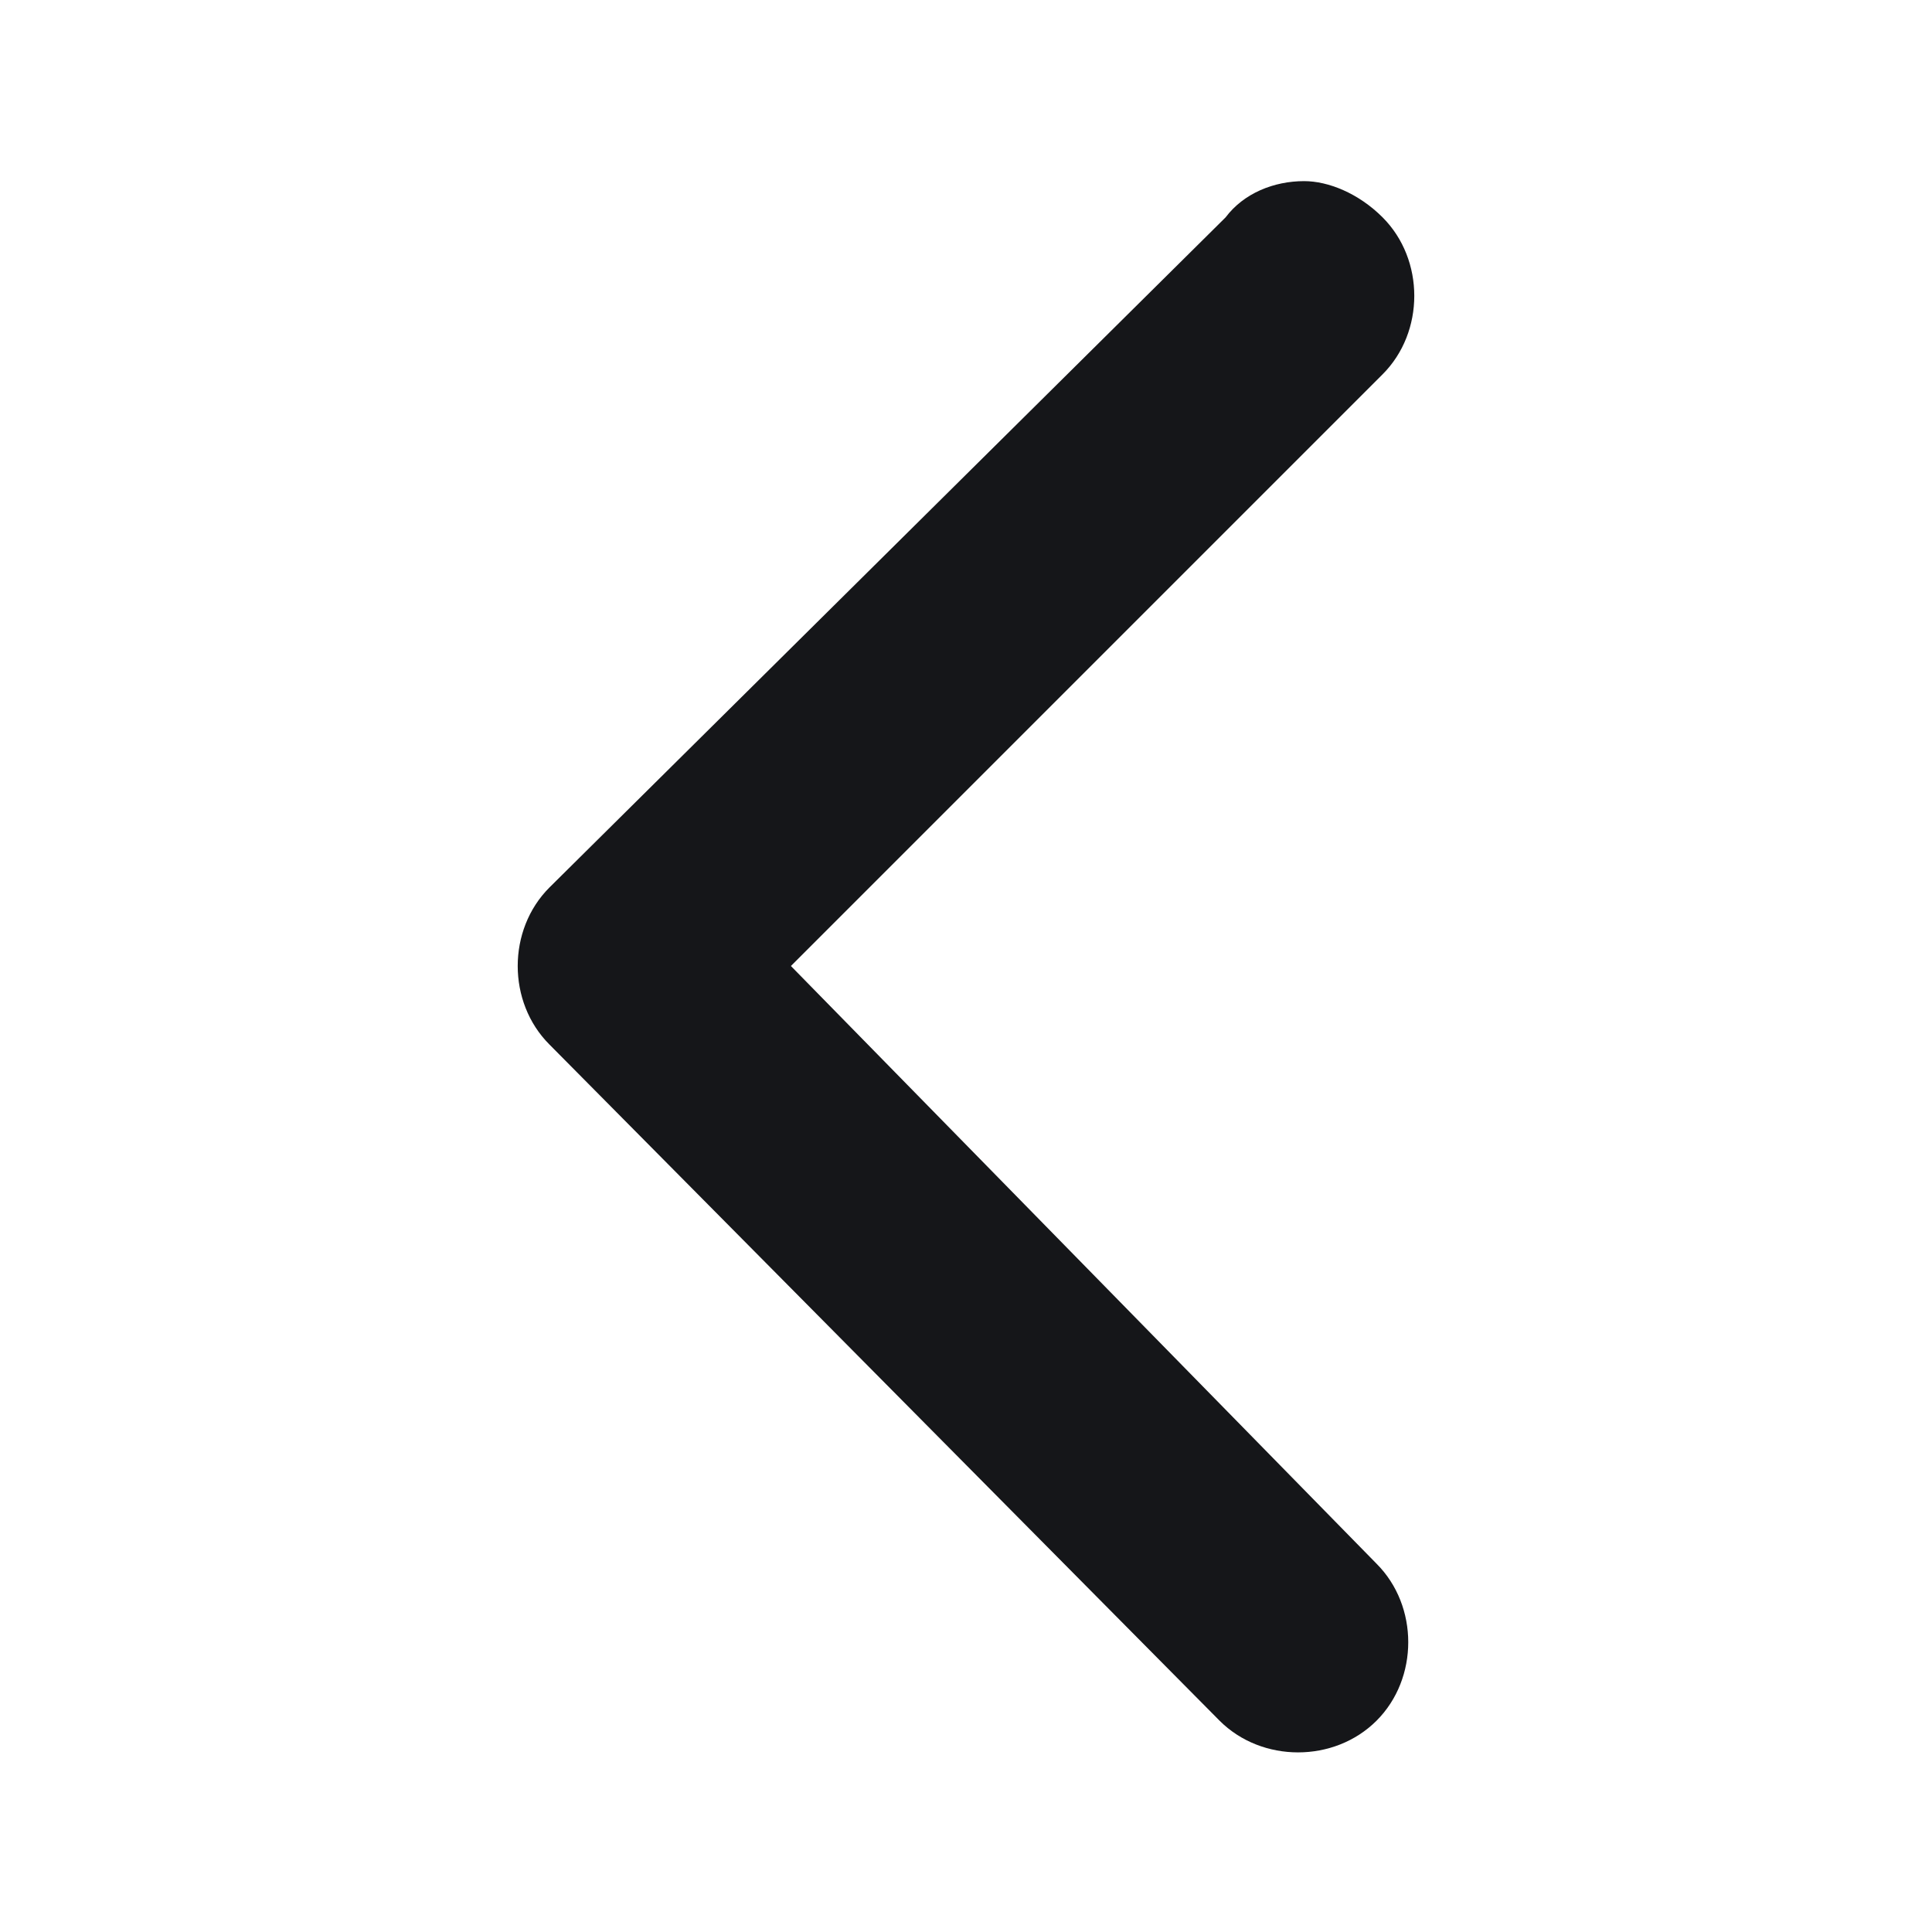
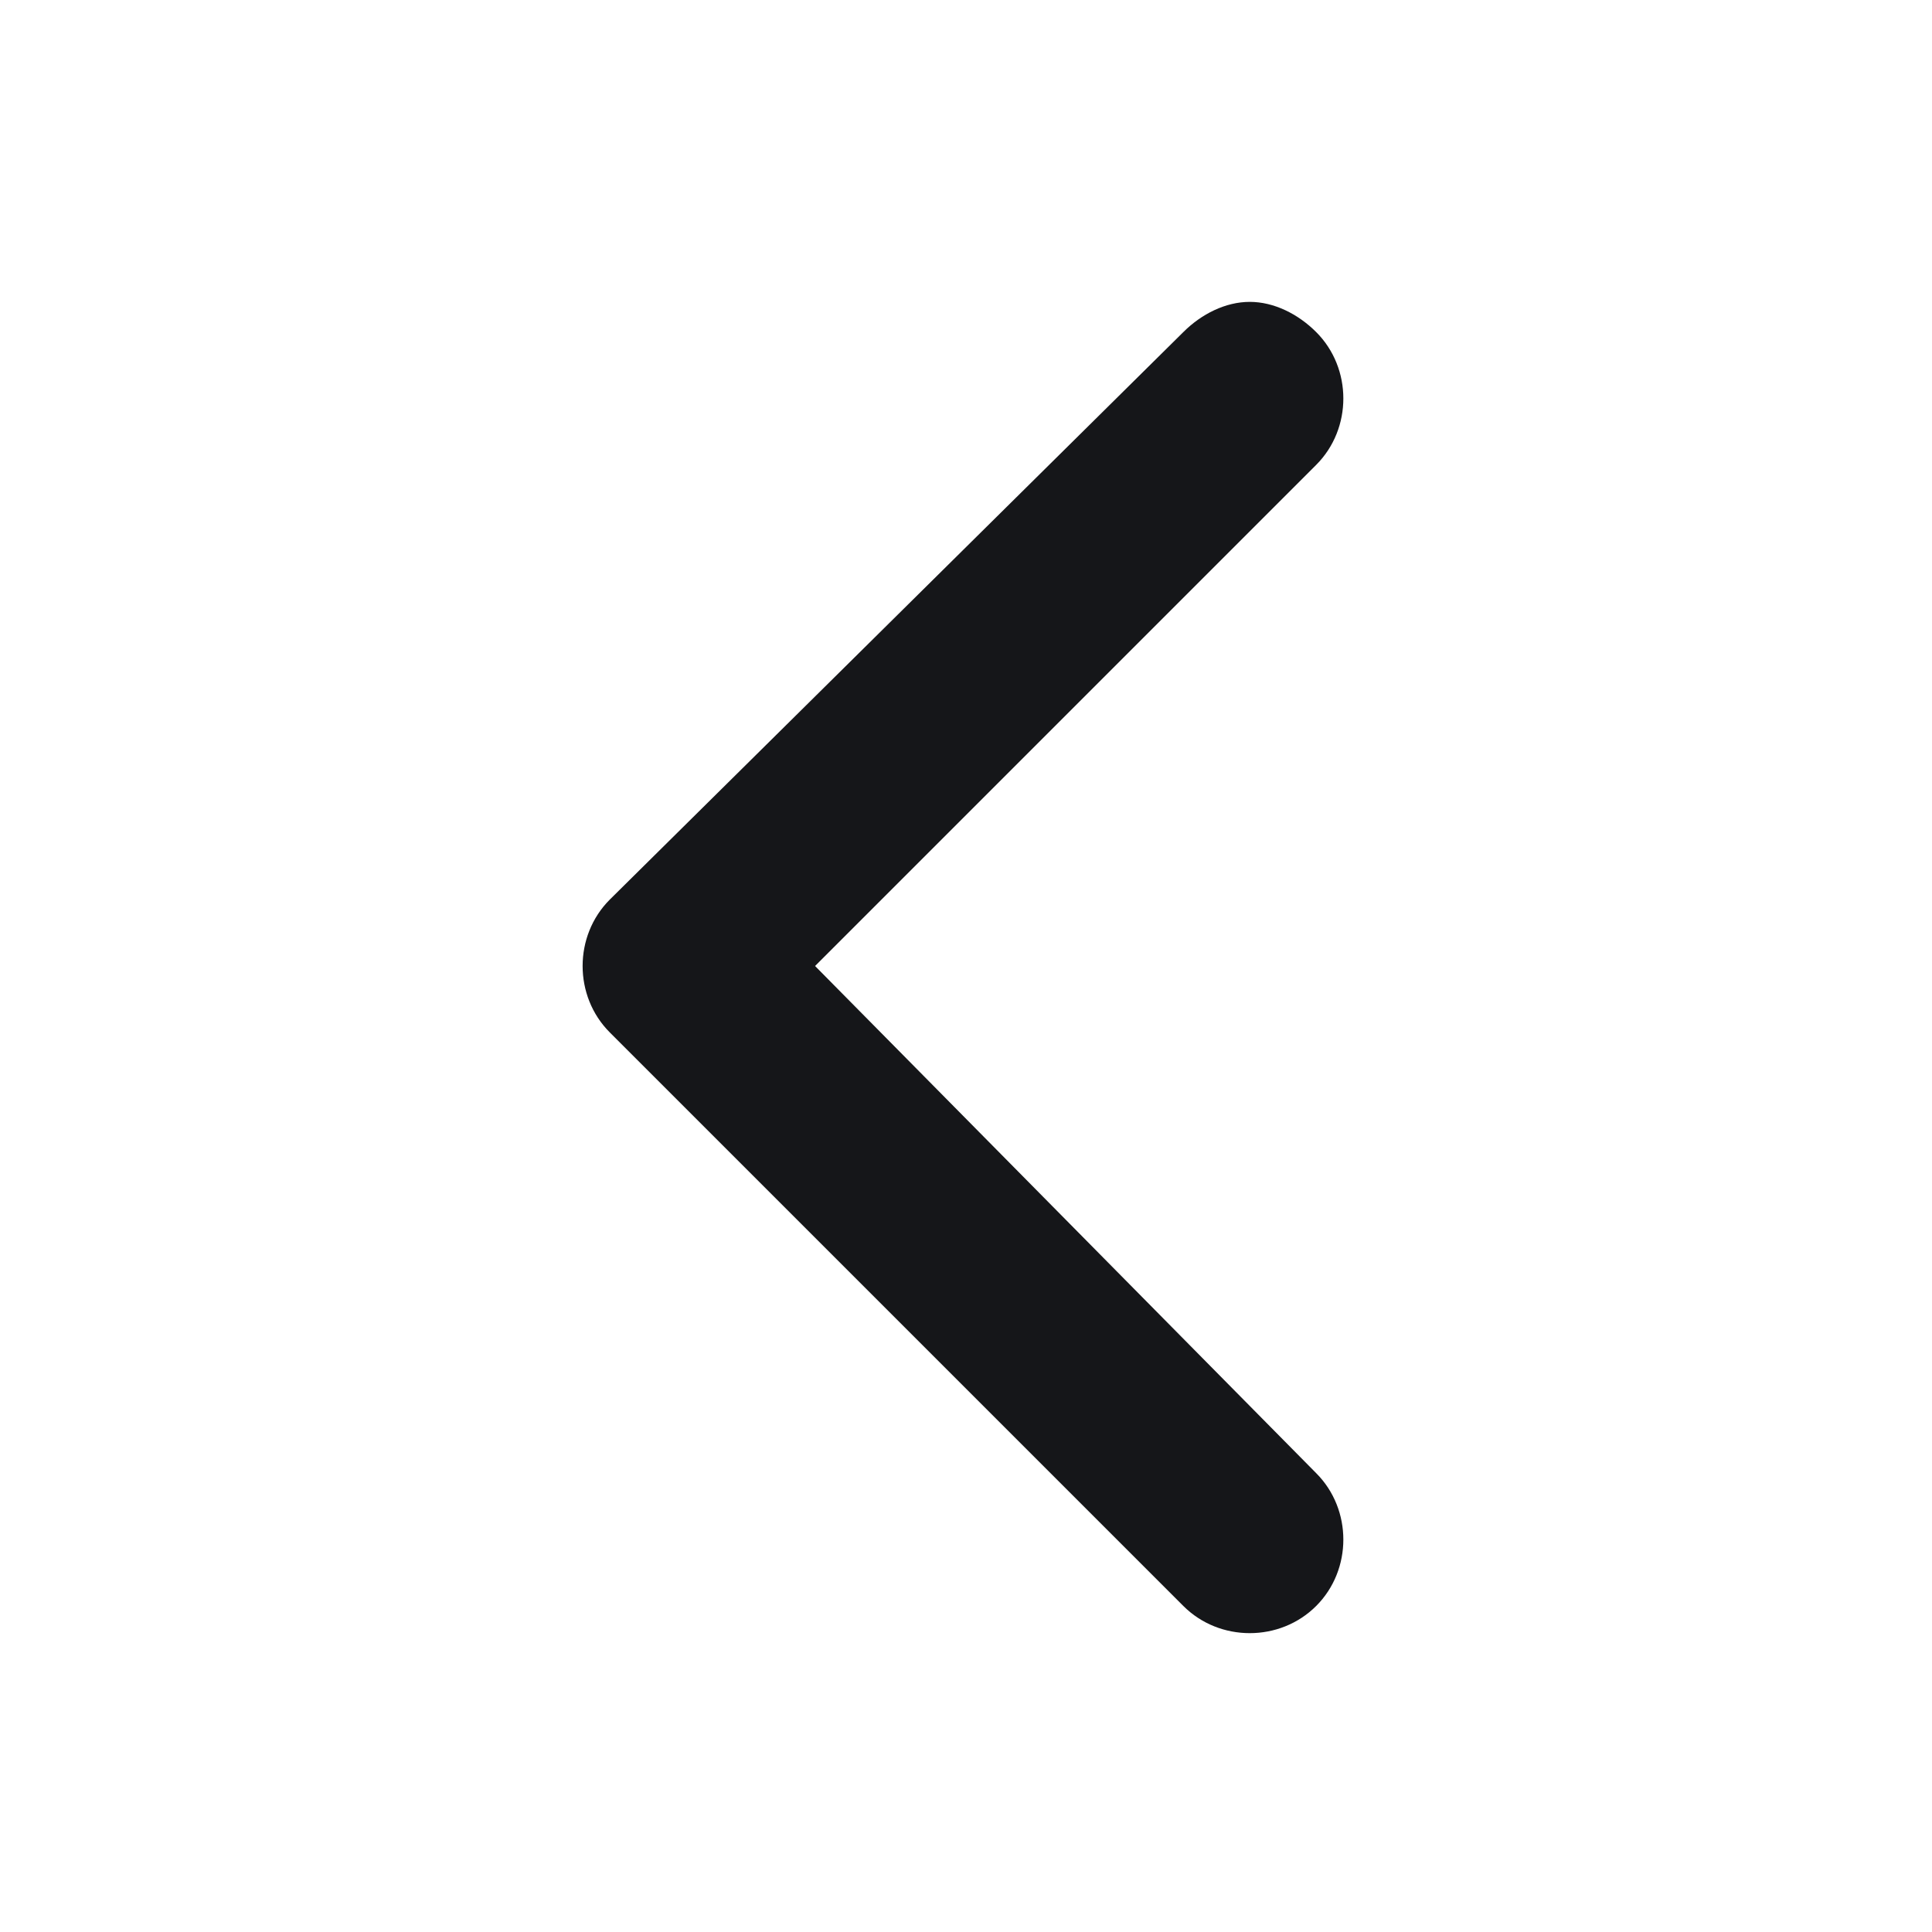
<svg xmlns="http://www.w3.org/2000/svg" enable-background="new 0 0 32 32" viewBox="0 0 32 32">
-   <path clip-rule="evenodd" d="m20.2 28.5c.7.7 1.9.7 2.6 0s.7-1.9 0-2.6l-9.7-9.9 9.8-9.8c.7-.7.7-1.9 0-2.6-.4-.4-.9-.6-1.3-.6-.5 0-1 .2-1.3.6l-11.2 11.1c-.7.7-.7 1.9 0 2.6z" fill="#151619" fill-rule="evenodd" />
+   <path clip-rule="evenodd" d="m19.6 26.6c.6.6 1.6.6 2.2 0s.6-1.6 0-2.2l-8.3-8.4 8.3-8.3c.6-.6.6-1.6 0-2.2-.3-.3-.7-.5-1.1-.5s-.8.2-1.1.5l-9.5 9.4c-.6.6-.6 1.6 0 2.2z" fill="#151619" fill-rule="evenodd" />
</svg>
